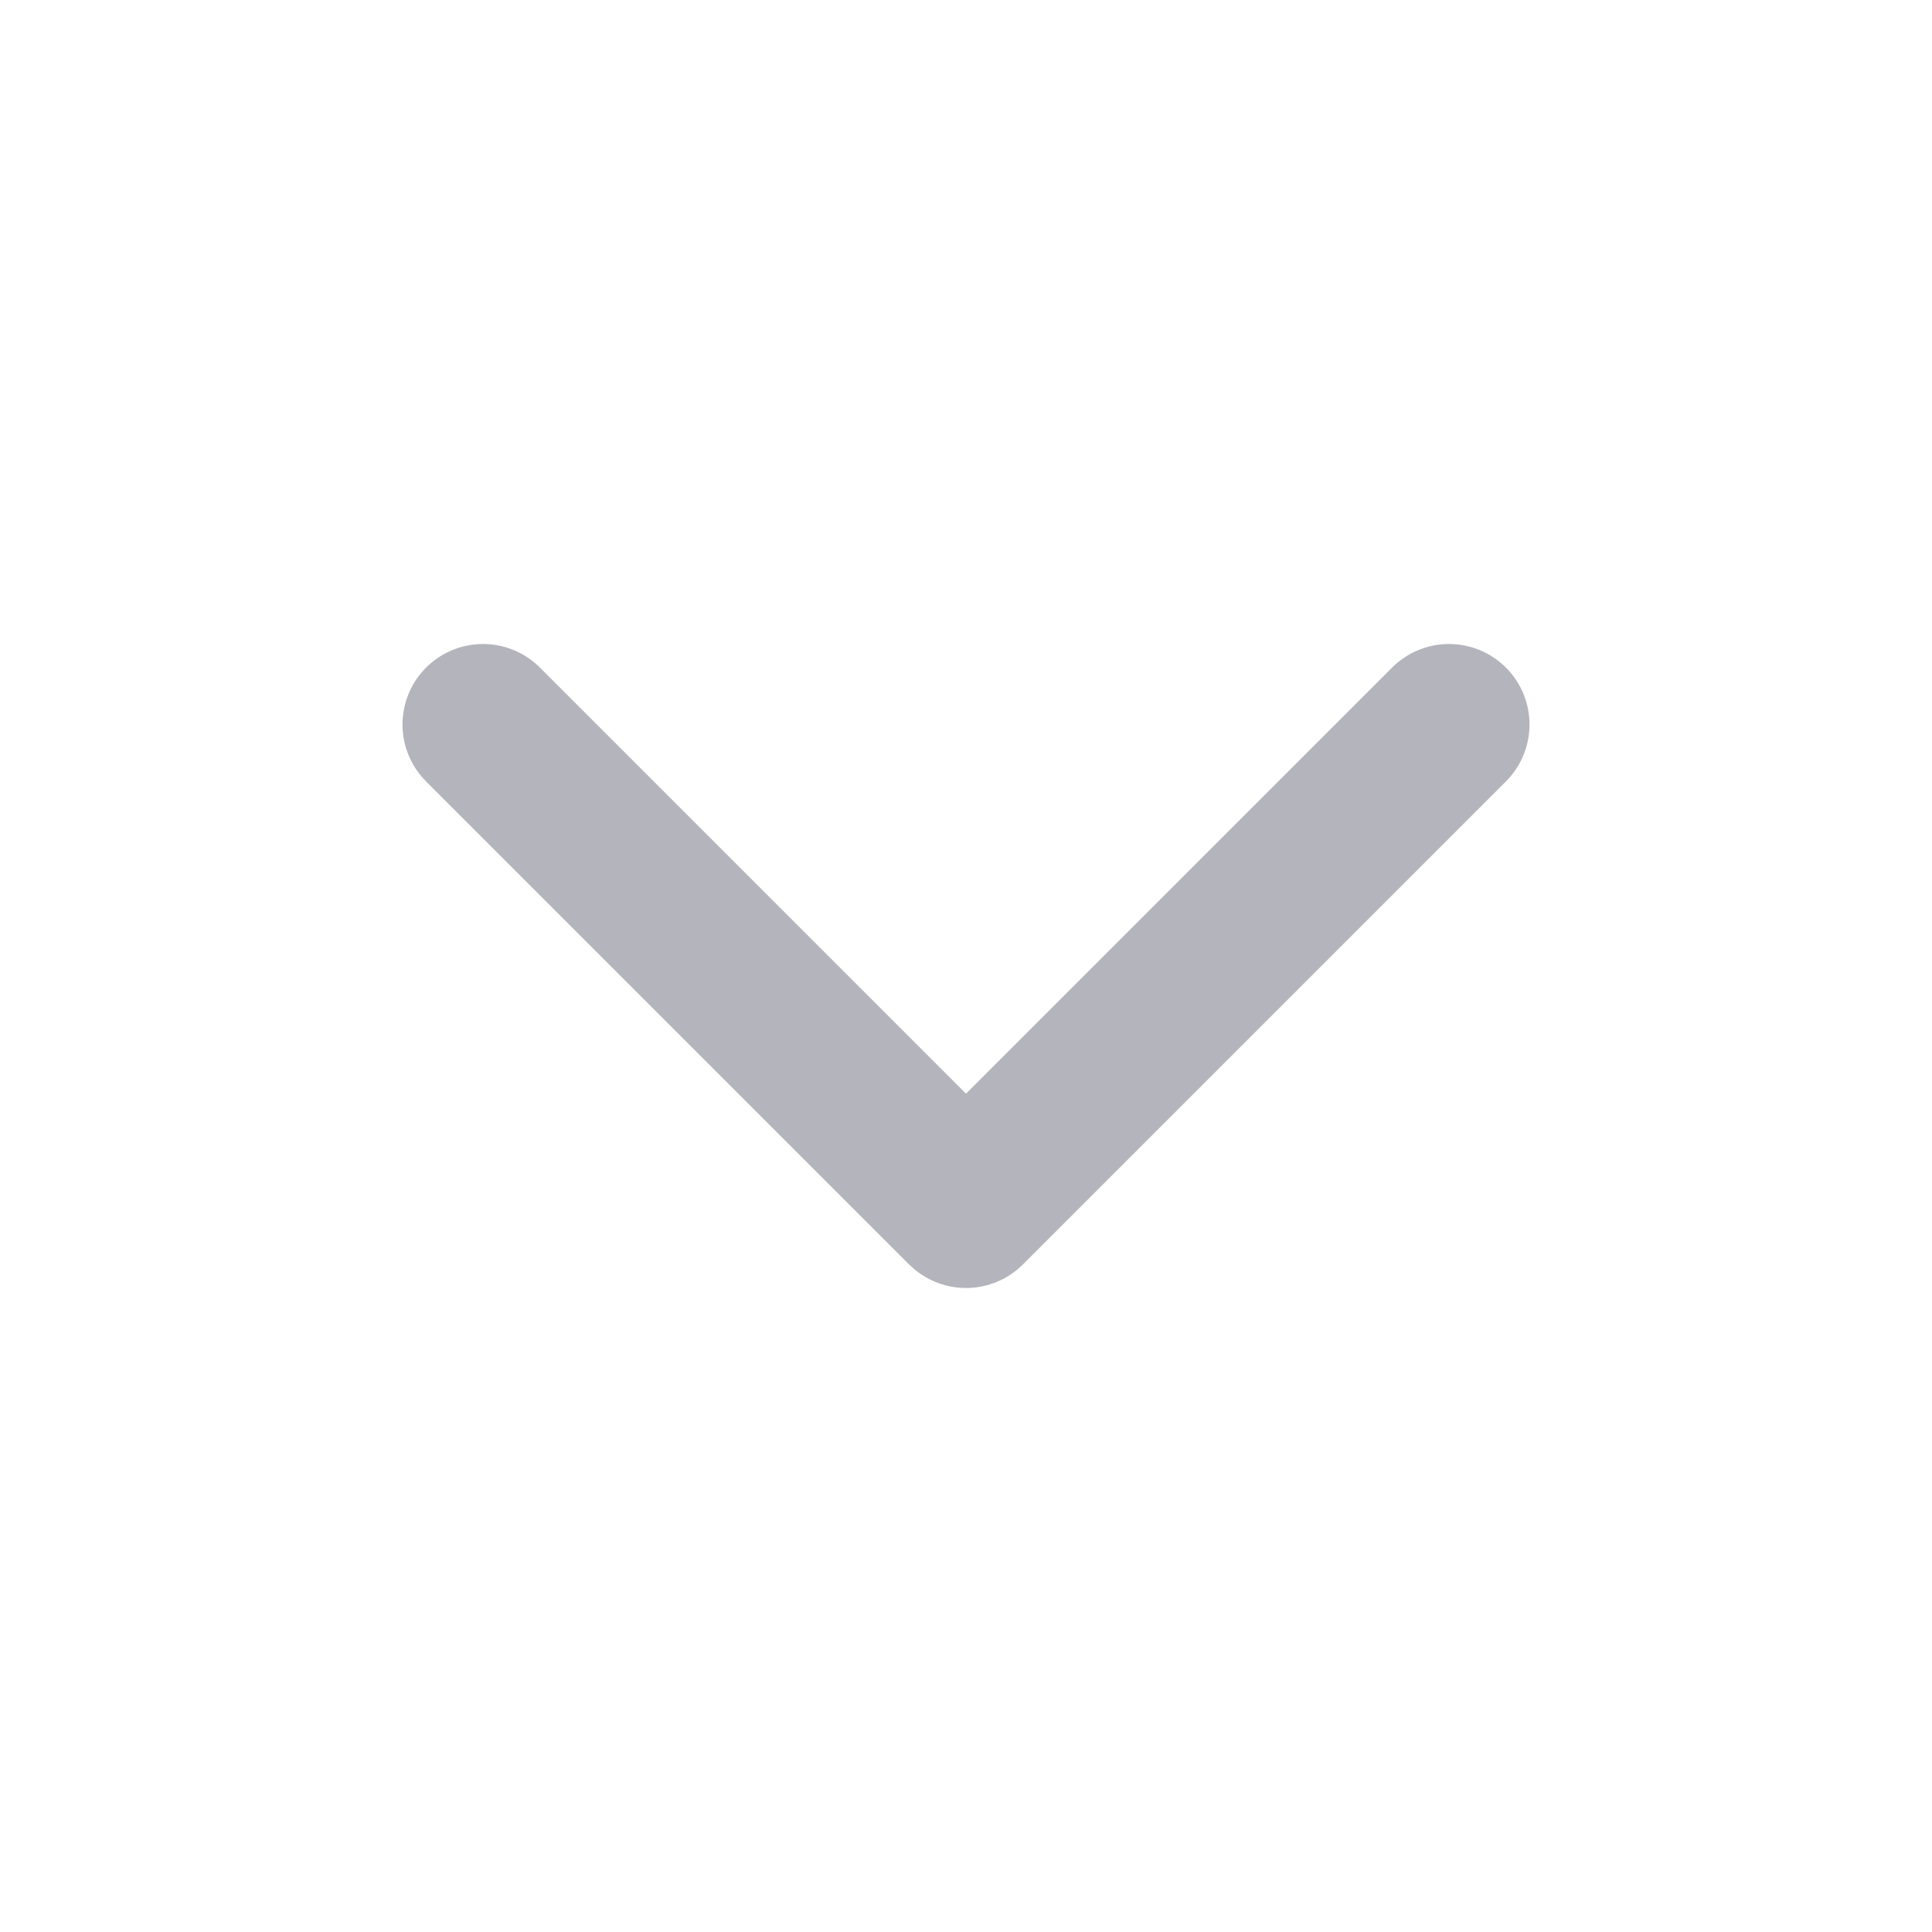
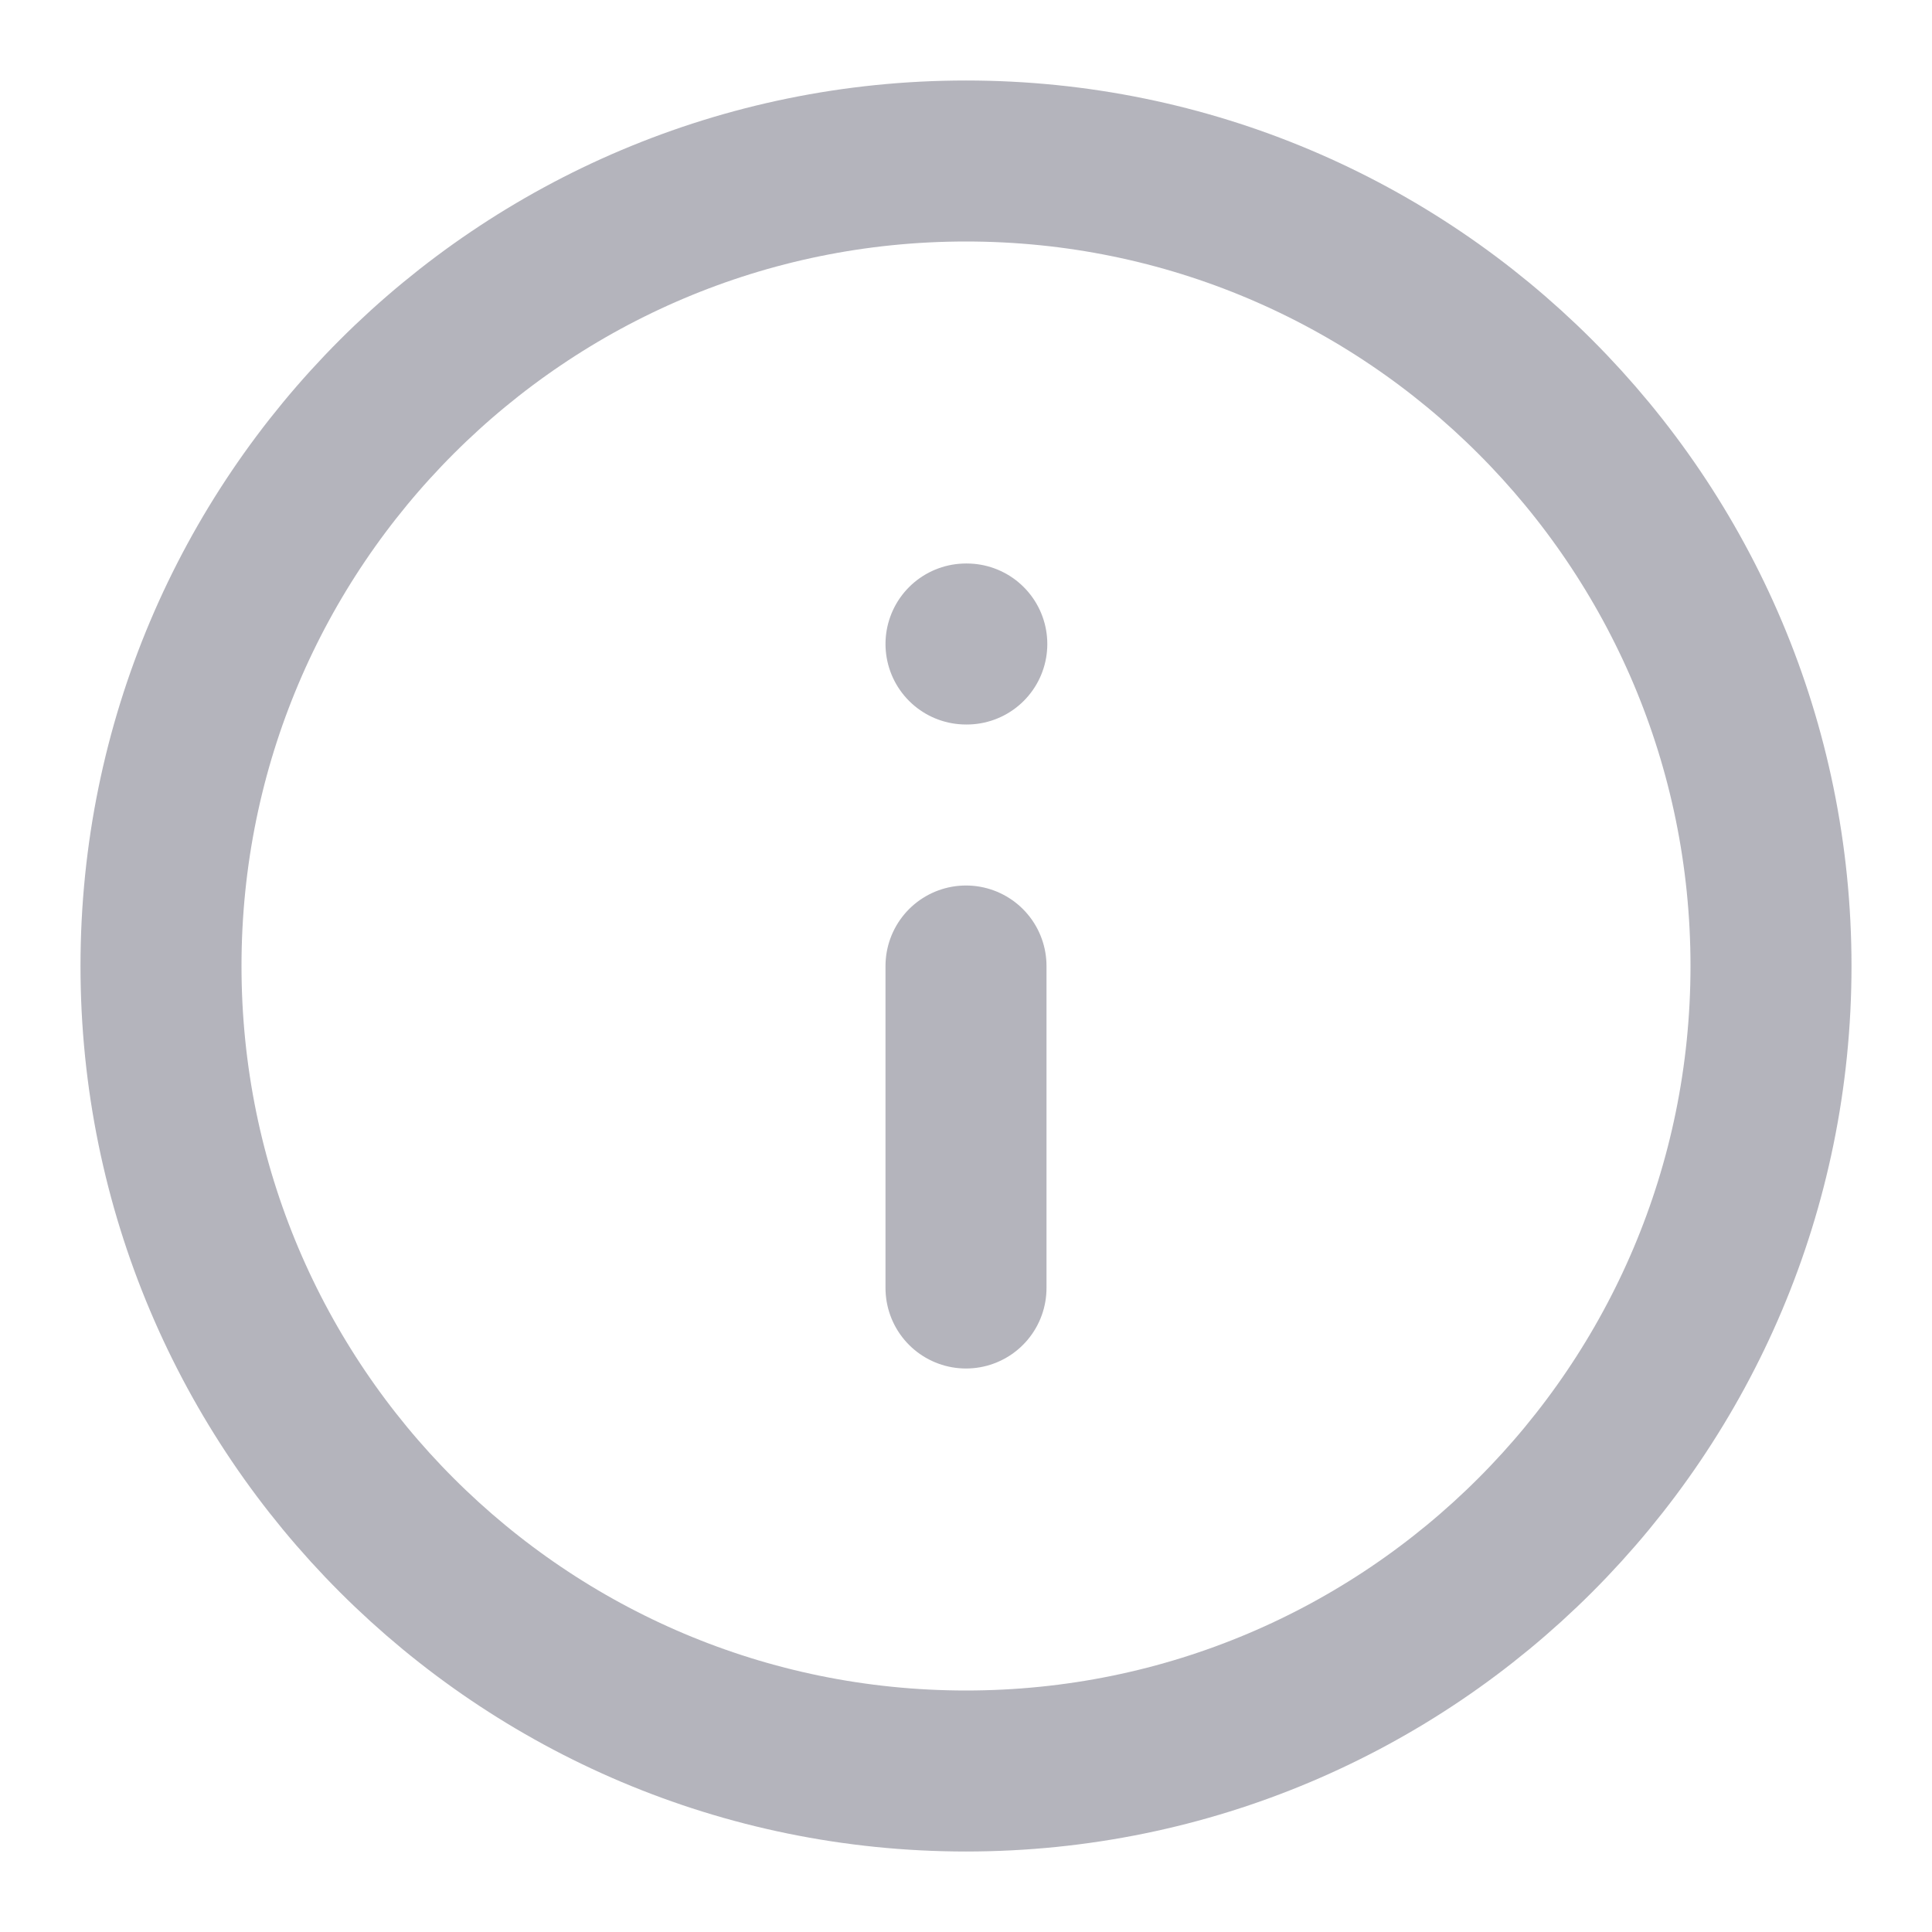
<svg xmlns="http://www.w3.org/2000/svg" width="24" height="24" viewBox="0 0 24 24" fill="none" stroke="#b4b4bc" stroke-width="2" stroke-linecap="round" stroke-linejoin="round">
-   <path d="m6 9 6 6 6-6" />
+   <circle cx="12" cy="12" r="10" />
+   <path d="M12 16v-4" />
+   <path d="M12 8h.01" />
</svg>
